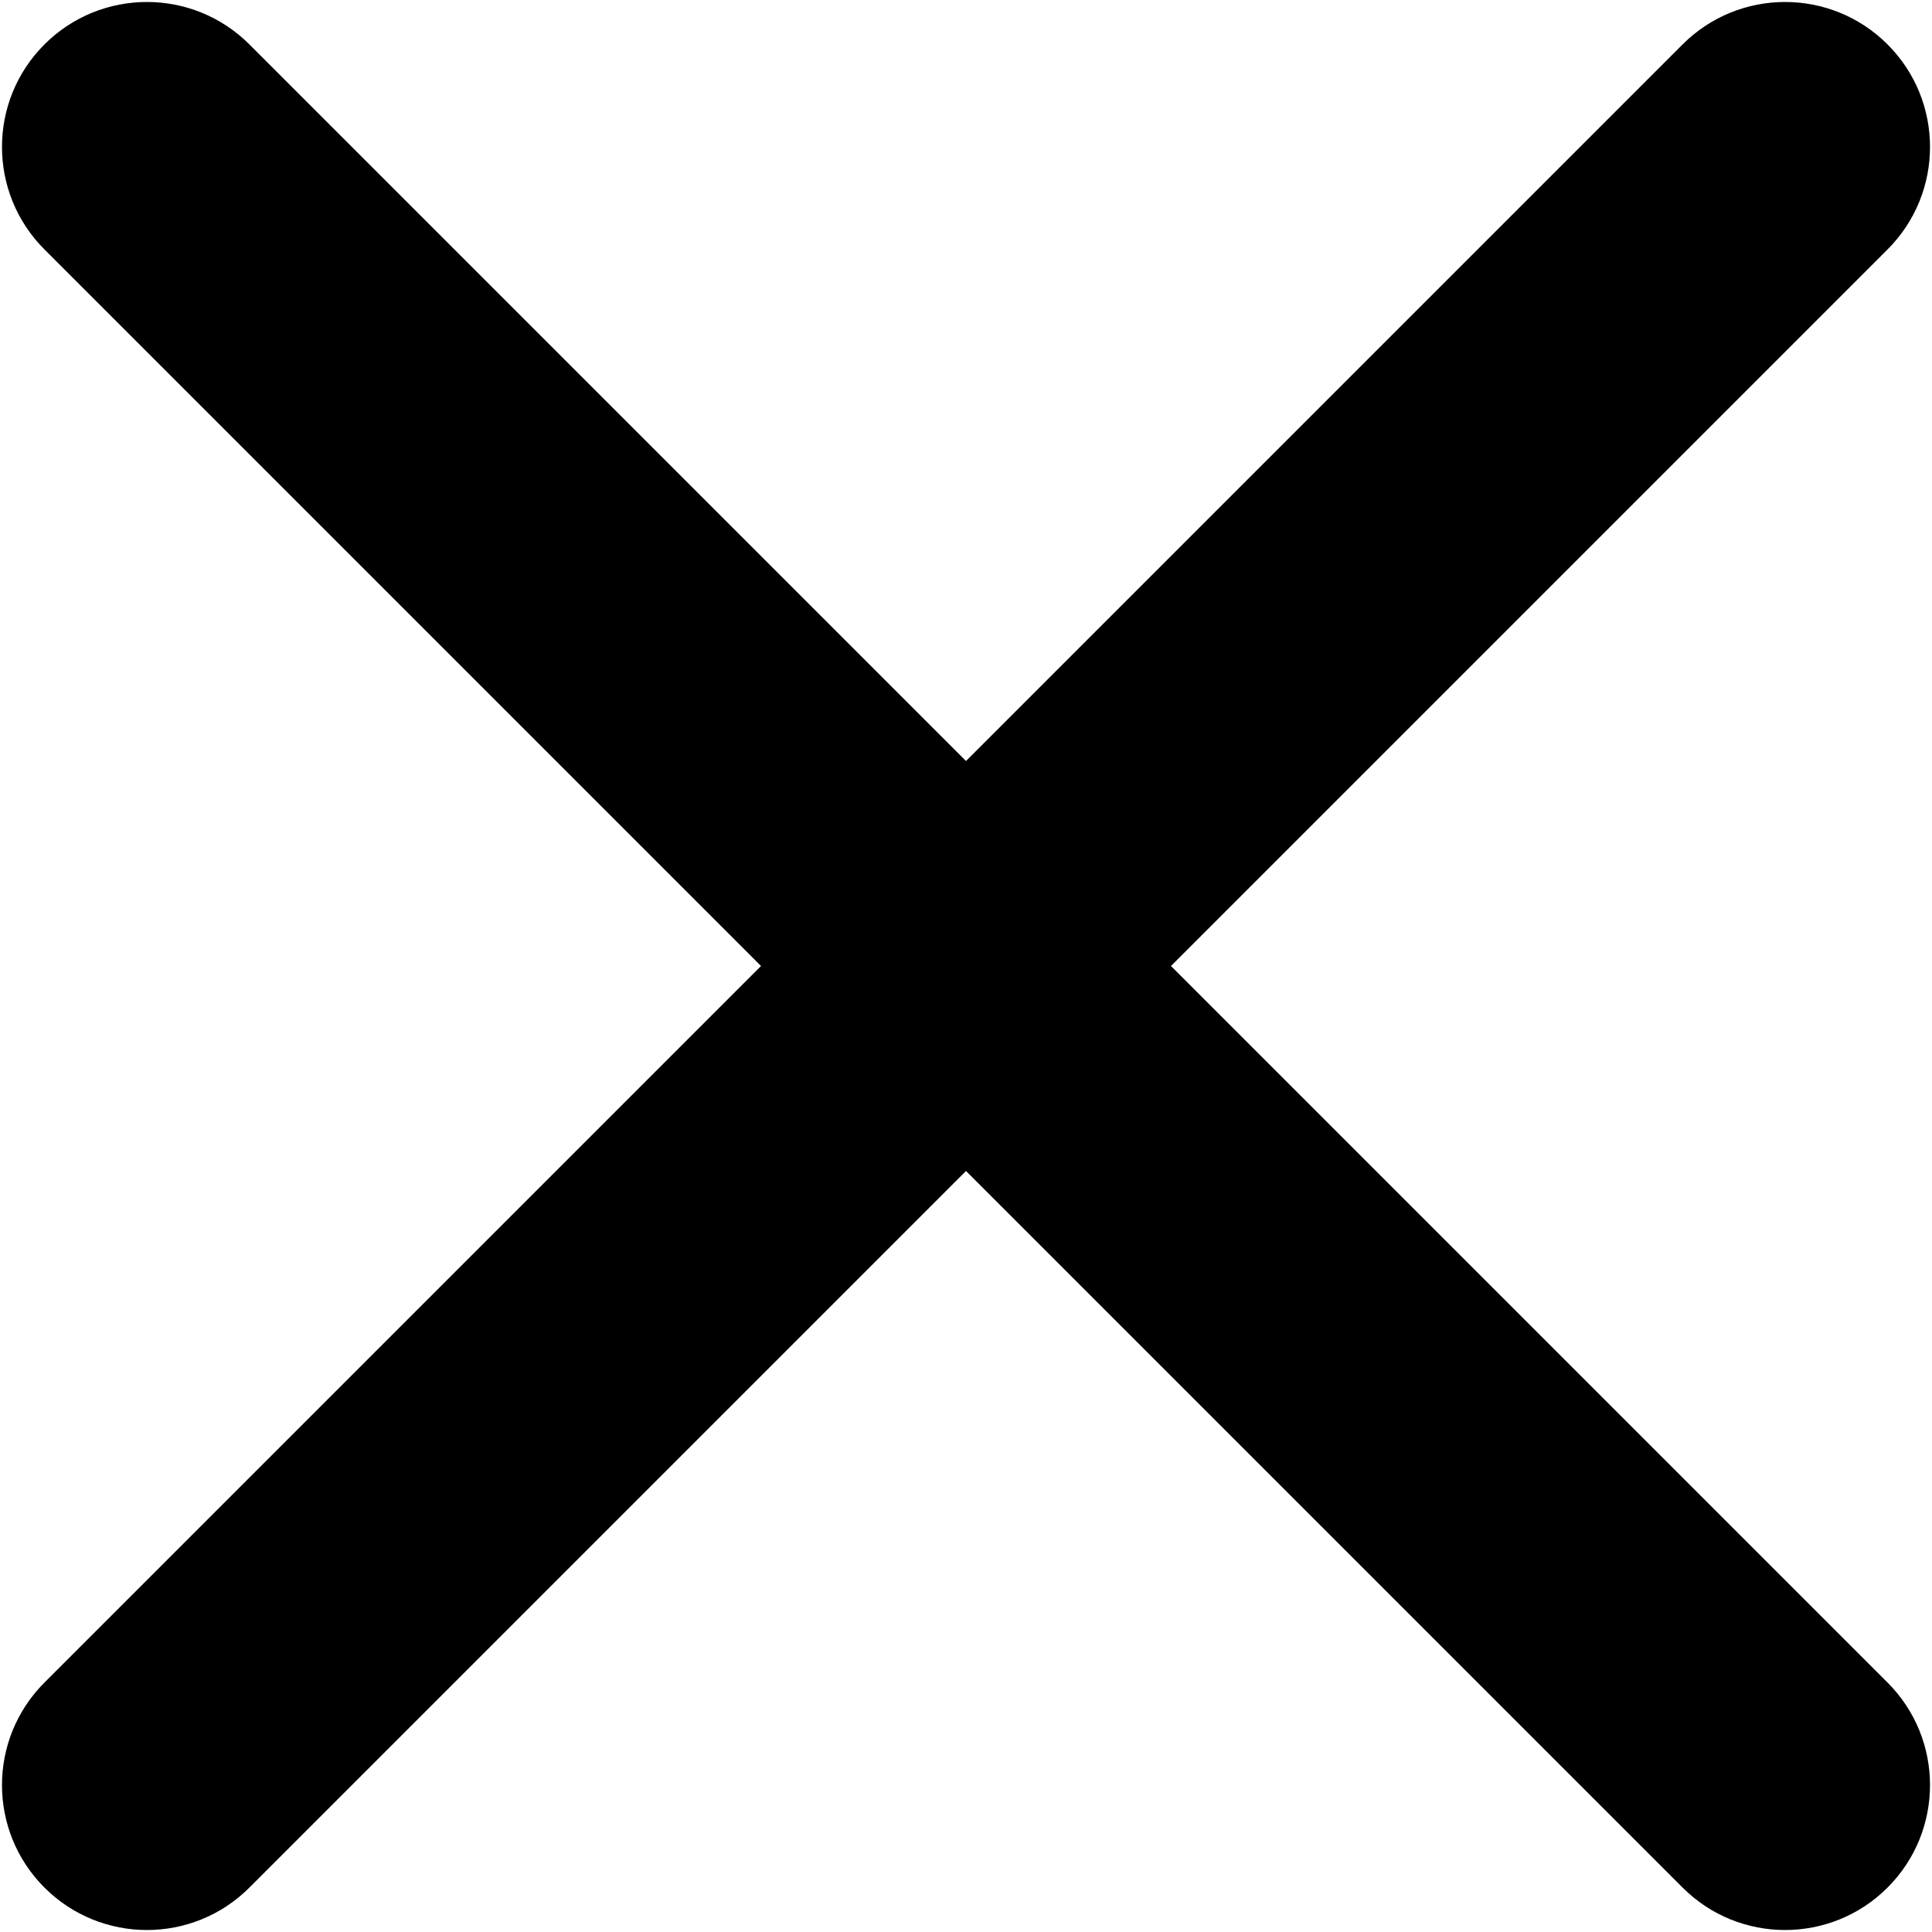
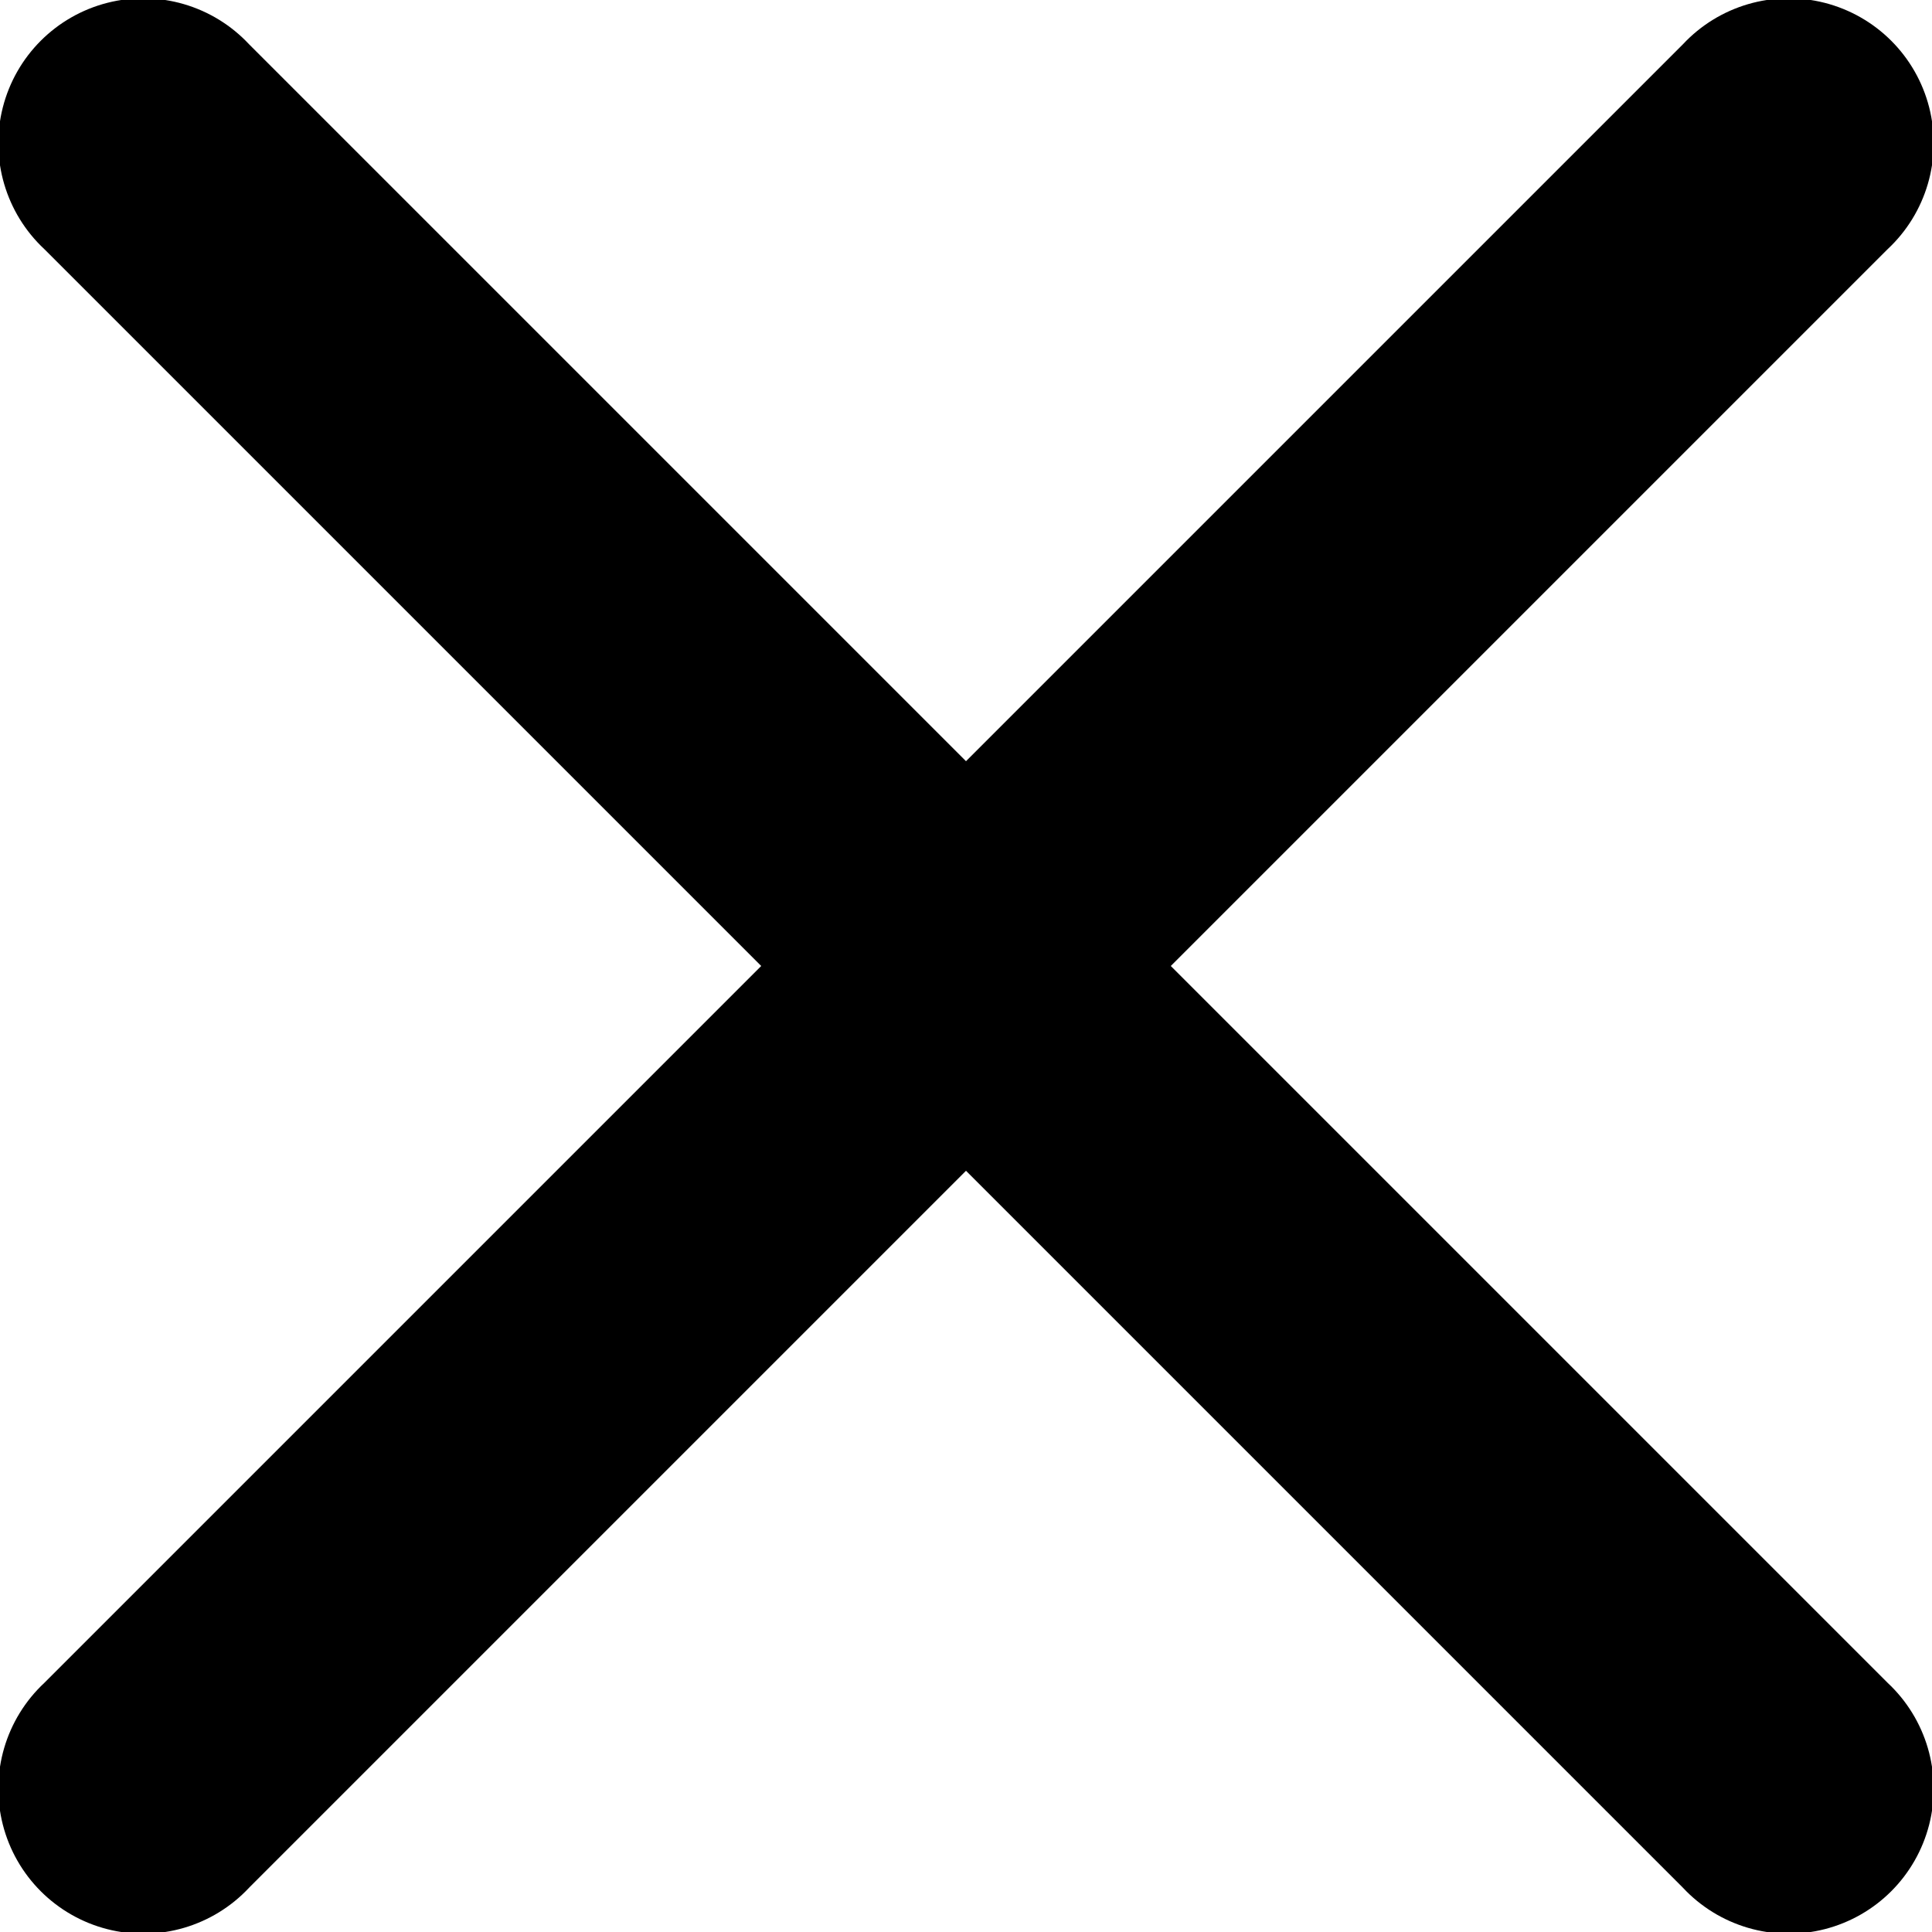
- <svg xmlns="http://www.w3.org/2000/svg" height="10" viewBox="0 0 10 10" width="10">
-   <path d="M9.77 8.709L6.061 5 9.77 1.291A.75.75 0 1 0 8.709.23L5 3.939 1.291.23A.75.75 0 1 0 .23 1.291L3.939 5 .23 8.709A.75.75 0 1 0 1.291 9.77L5 6.061 8.709 9.77A.75.75 0 1 0 9.77 8.709z" />
+ <svg xmlns="http://www.w3.org/2000/svg" width="10" height="10">
+   <path d="M9.77 8.71L6.06 5l3.71-3.71A.75.75 0 1 0 8.71.23L5 3.94 1.29.23A.75.75 0 1 0 .23 1.29L3.94 5 .23 8.71a.75.75 0 1 0 1.06 1.06L5 6.06l3.71 3.71a.75.75 0 1 0 1.06-1.06z" />
</svg>
